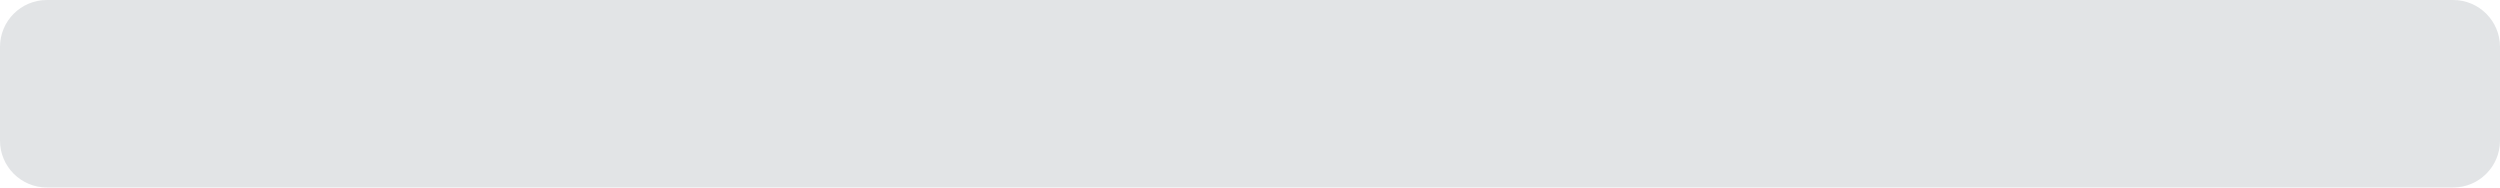
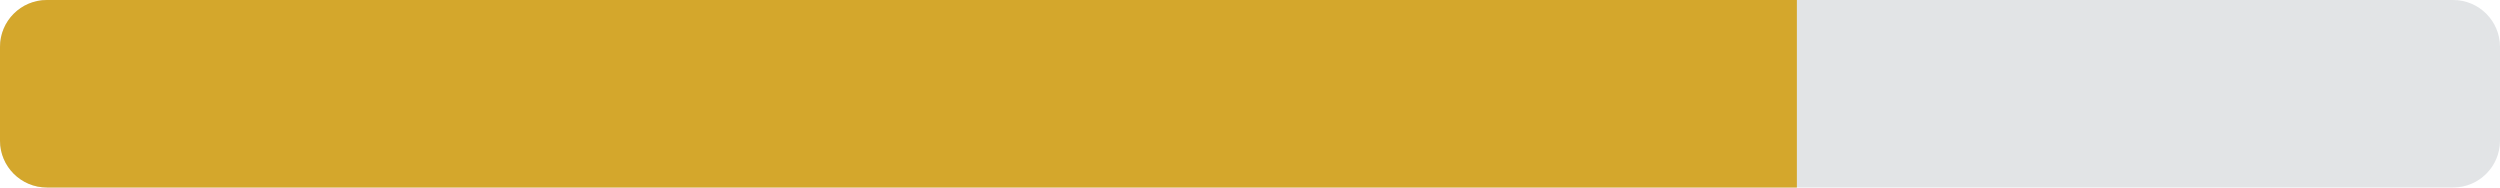
- <svg xmlns="http://www.w3.org/2000/svg" width="160" height="12" viewBox="0 0 160 12" role="img" aria-label="aws lambda: 0 of 141 variables covered (not started)">
+ <svg xmlns="http://www.w3.org/2000/svg" width="160" height="12" viewBox="0 0 160 12" role="img" aria-label="aws lambda: 101 of 141 variables covered (partial)">
  <clipPath id="r">
    <rect width="160" height="12" rx="3" />
  </clipPath>
  <g clip-path="url(#r)">
    <rect width="160" height="12" fill="#8c959f" fill-opacity="0.25" />
+     <rect width="115" height="12" fill="#d4a72c" />
  </g>
</svg>
